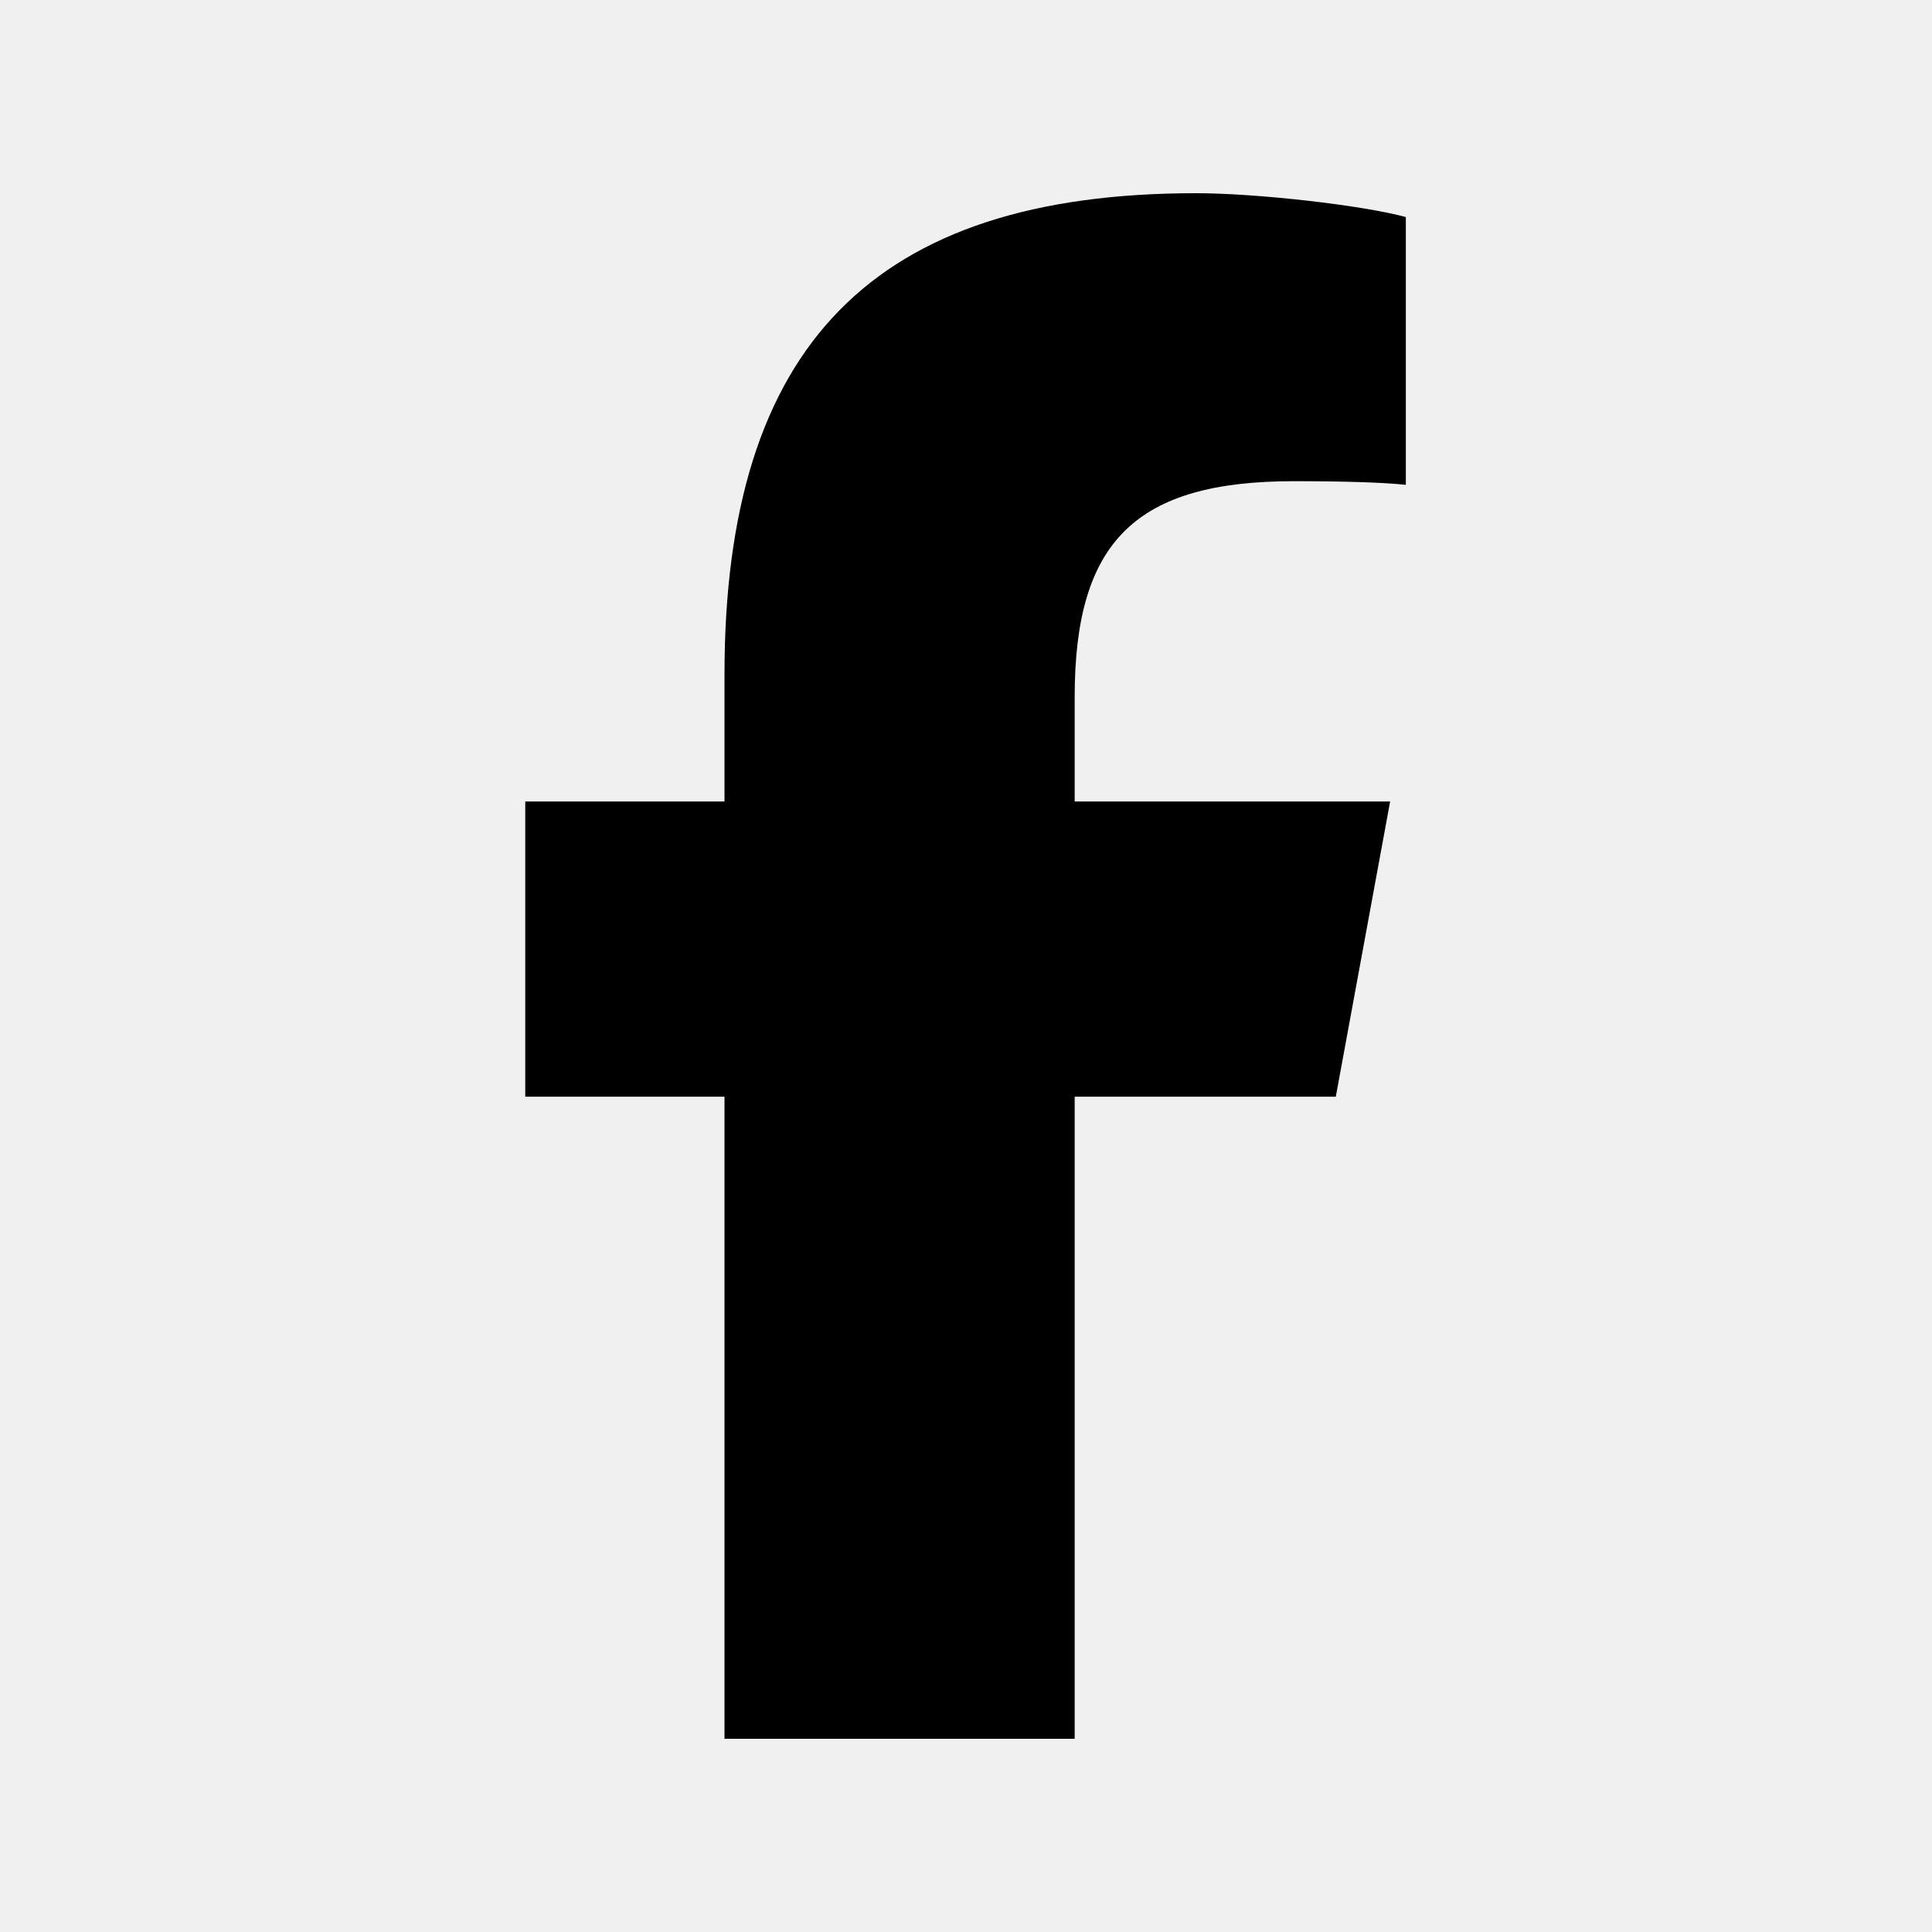
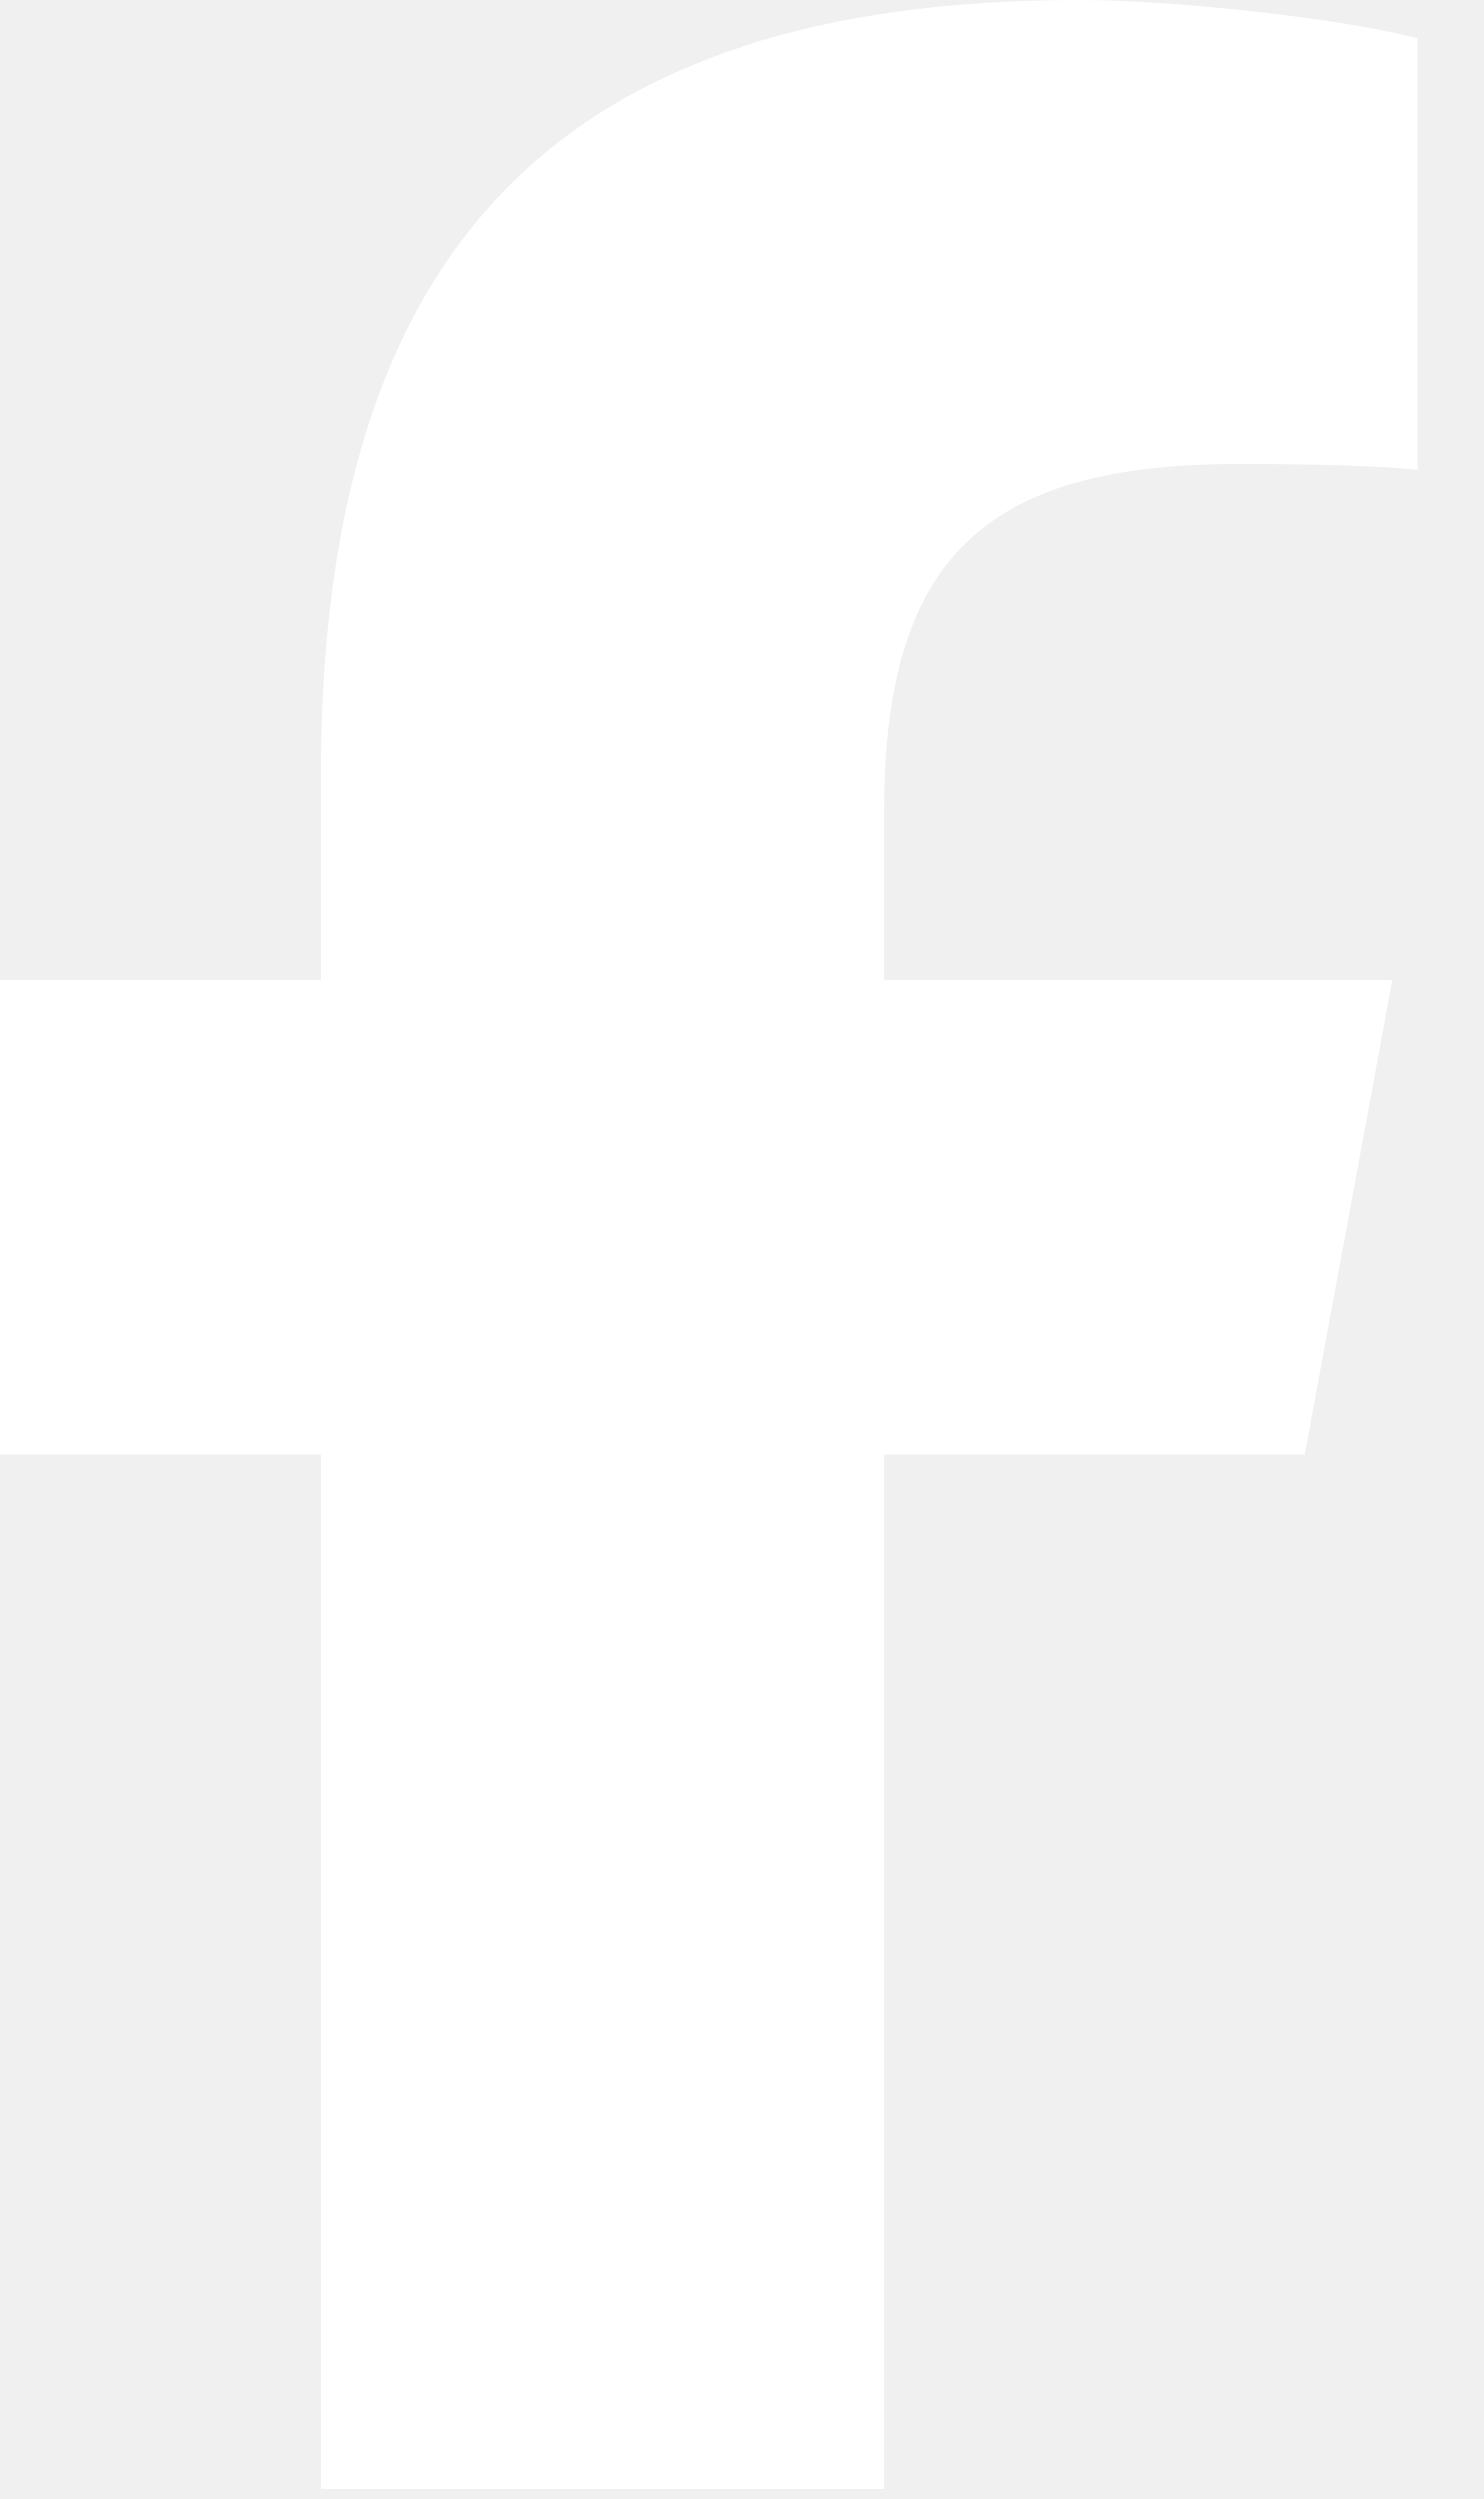
- <svg xmlns="http://www.w3.org/2000/svg" viewBox="0 0 640 640">
-   <path d="M240 363.3L240 576L356 576L356 363.3L442.5 363.3L460.5 265.5L356 265.5L356 230.9C356 179.2 376.3 159.4 428.7 159.4C445 159.4 458.1 159.8 465.7 160.6L465.7 71.9C451.4 68 416.4 64 396.2 64C289.3 64 240 114.5 240 223.4L240 265.5L174 265.5L174 363.3L240 363.3z" />
+ <svg xmlns="http://www.w3.org/2000/svg" width="19" height="32" viewBox="0 0 19 32" fill="none">
+   <path d="M4.108 18.631V31.872H11.329V18.631H16.714L17.834 12.543H11.329V10.389C11.329 7.171 12.593 5.939 15.855 5.939C16.87 5.939 17.685 5.963 18.158 6.013V0.492C17.268 0.249 15.089 0 13.832 0C7.177 0 4.108 3.144 4.108 9.923V12.543H0V18.631H4.108Z" fill="white" />
</svg>
